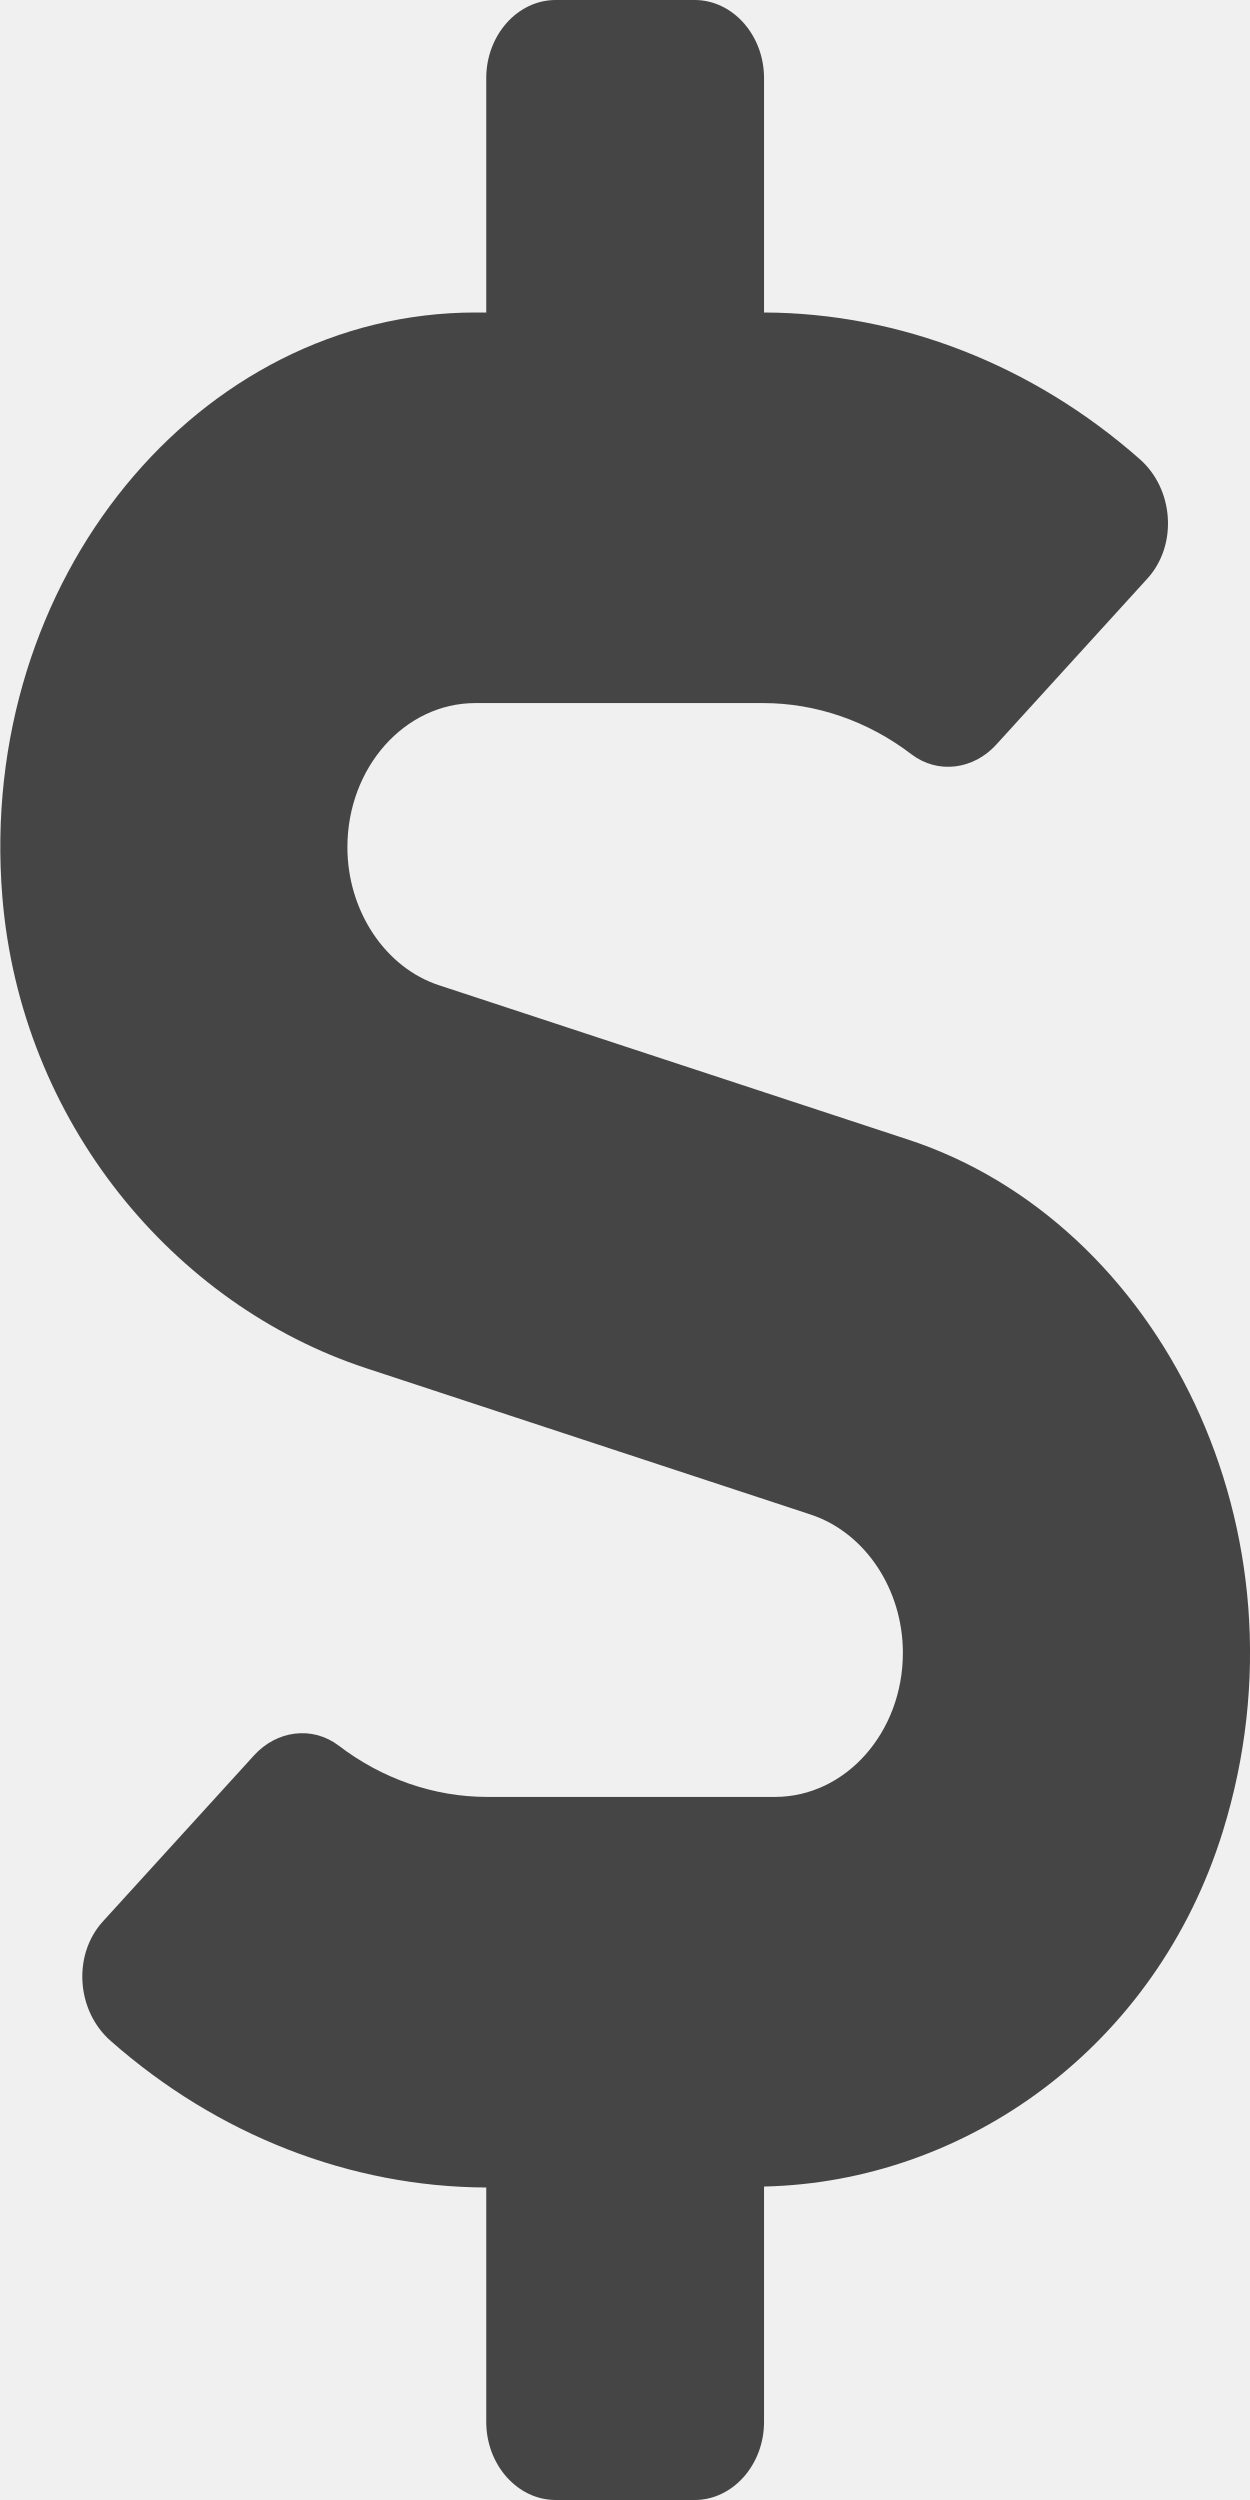
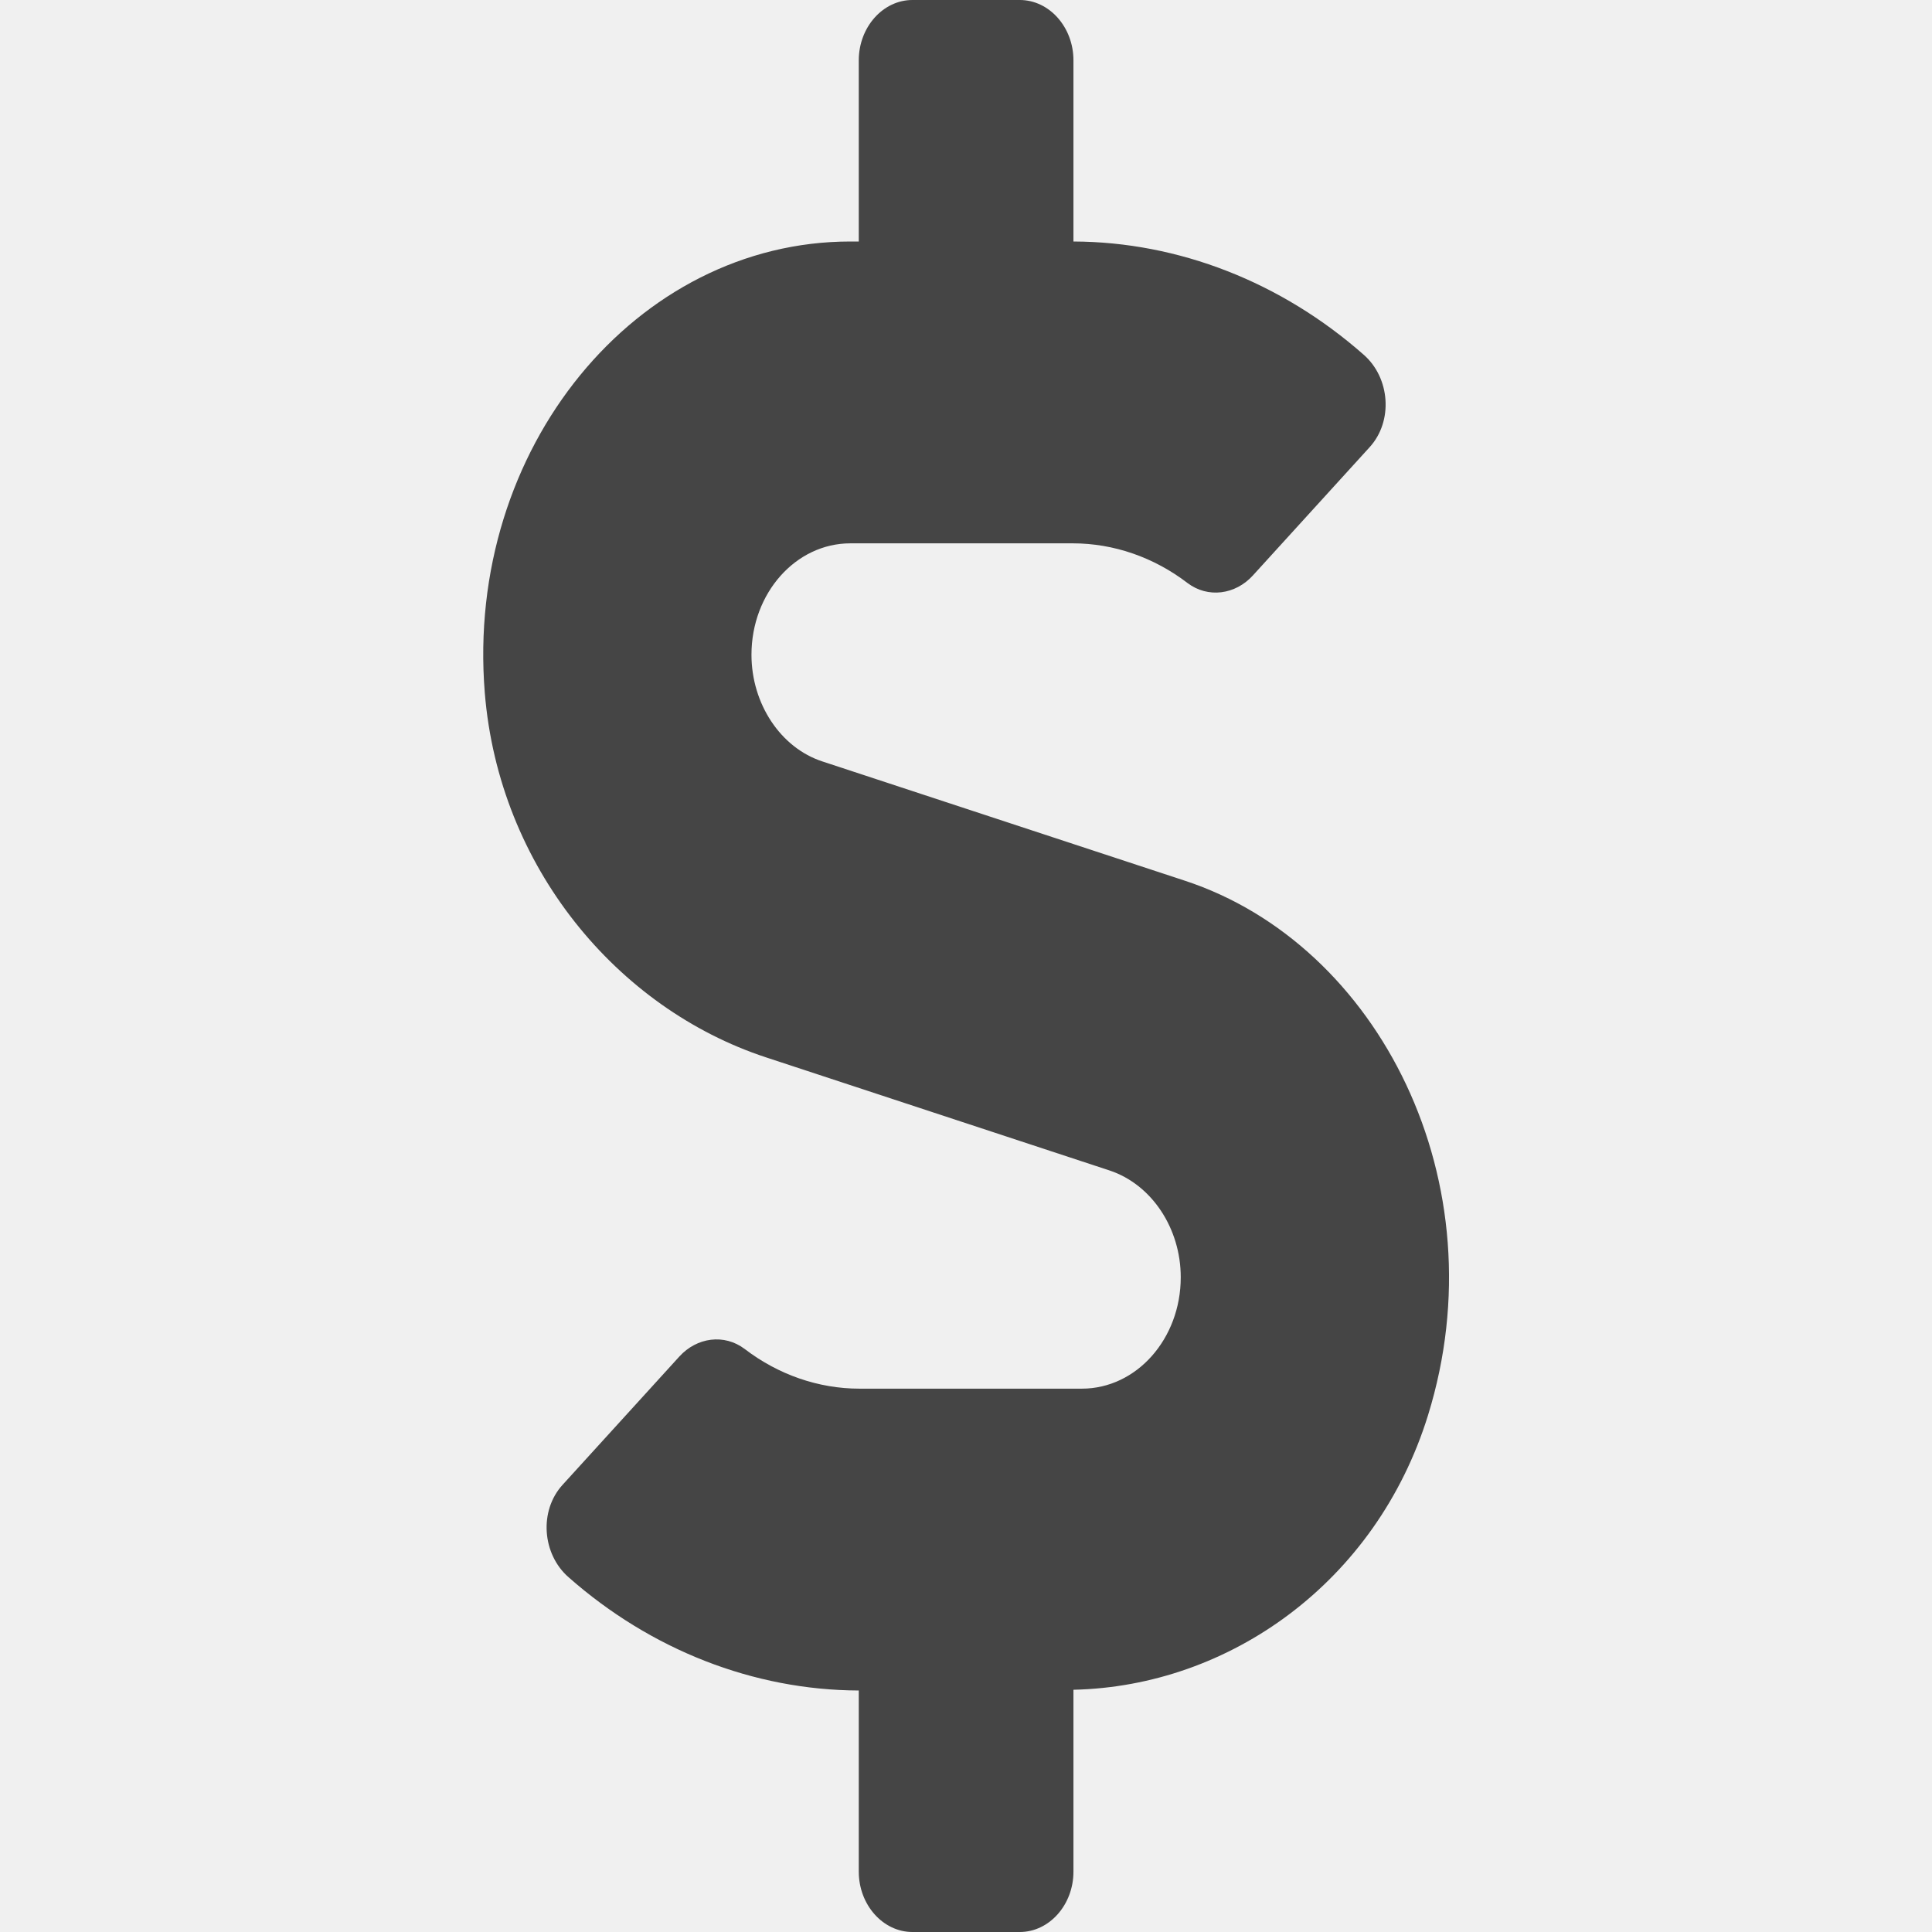
- <svg xmlns="http://www.w3.org/2000/svg" width="13" height="26" viewBox="0 0 13 26" fill="none">
+ <svg xmlns="http://www.w3.org/2000/svg" width="29" height="29" viewBox="0 0 13 26" fill="none">
  <g clip-path="url(#clip0)">
    <path d="M9.445 11.852L4.57 10.248C4.005 10.065 3.613 9.471 3.613 8.811C3.613 7.983 4.208 7.312 4.944 7.312H7.937C8.488 7.312 9.029 7.5 9.481 7.846C9.756 8.054 10.126 8.003 10.361 7.744L11.932 6.018C12.252 5.667 12.207 5.083 11.851 4.773C10.745 3.798 9.363 3.255 7.946 3.25V0.812C7.946 0.366 7.621 0 7.224 0H5.779C5.382 0 5.057 0.366 5.057 0.812V3.25H4.944C2.069 3.25 -0.242 6.028 0.024 9.323C0.214 11.665 1.803 13.569 3.807 14.229L8.433 15.752C8.998 15.94 9.39 16.529 9.39 17.189C9.39 18.017 8.795 18.688 8.059 18.688H5.066C4.515 18.688 3.974 18.5 3.522 18.154C3.247 17.946 2.877 17.997 2.642 18.256L1.071 19.982C0.751 20.333 0.796 20.917 1.153 21.227C2.258 22.202 3.64 22.745 5.057 22.75V25.188C5.057 25.634 5.382 26 5.779 26H7.224C7.621 26 7.946 25.634 7.946 25.188V22.74C10.049 22.694 12.022 21.288 12.717 19.048C13.688 15.92 12.058 12.71 9.445 11.852Z" fill="#454545" />
  </g>
  <defs>
    <clipPath id="clip0">
      <rect width="13" height="26" fill="white" />
    </clipPath>
  </defs>
</svg>
